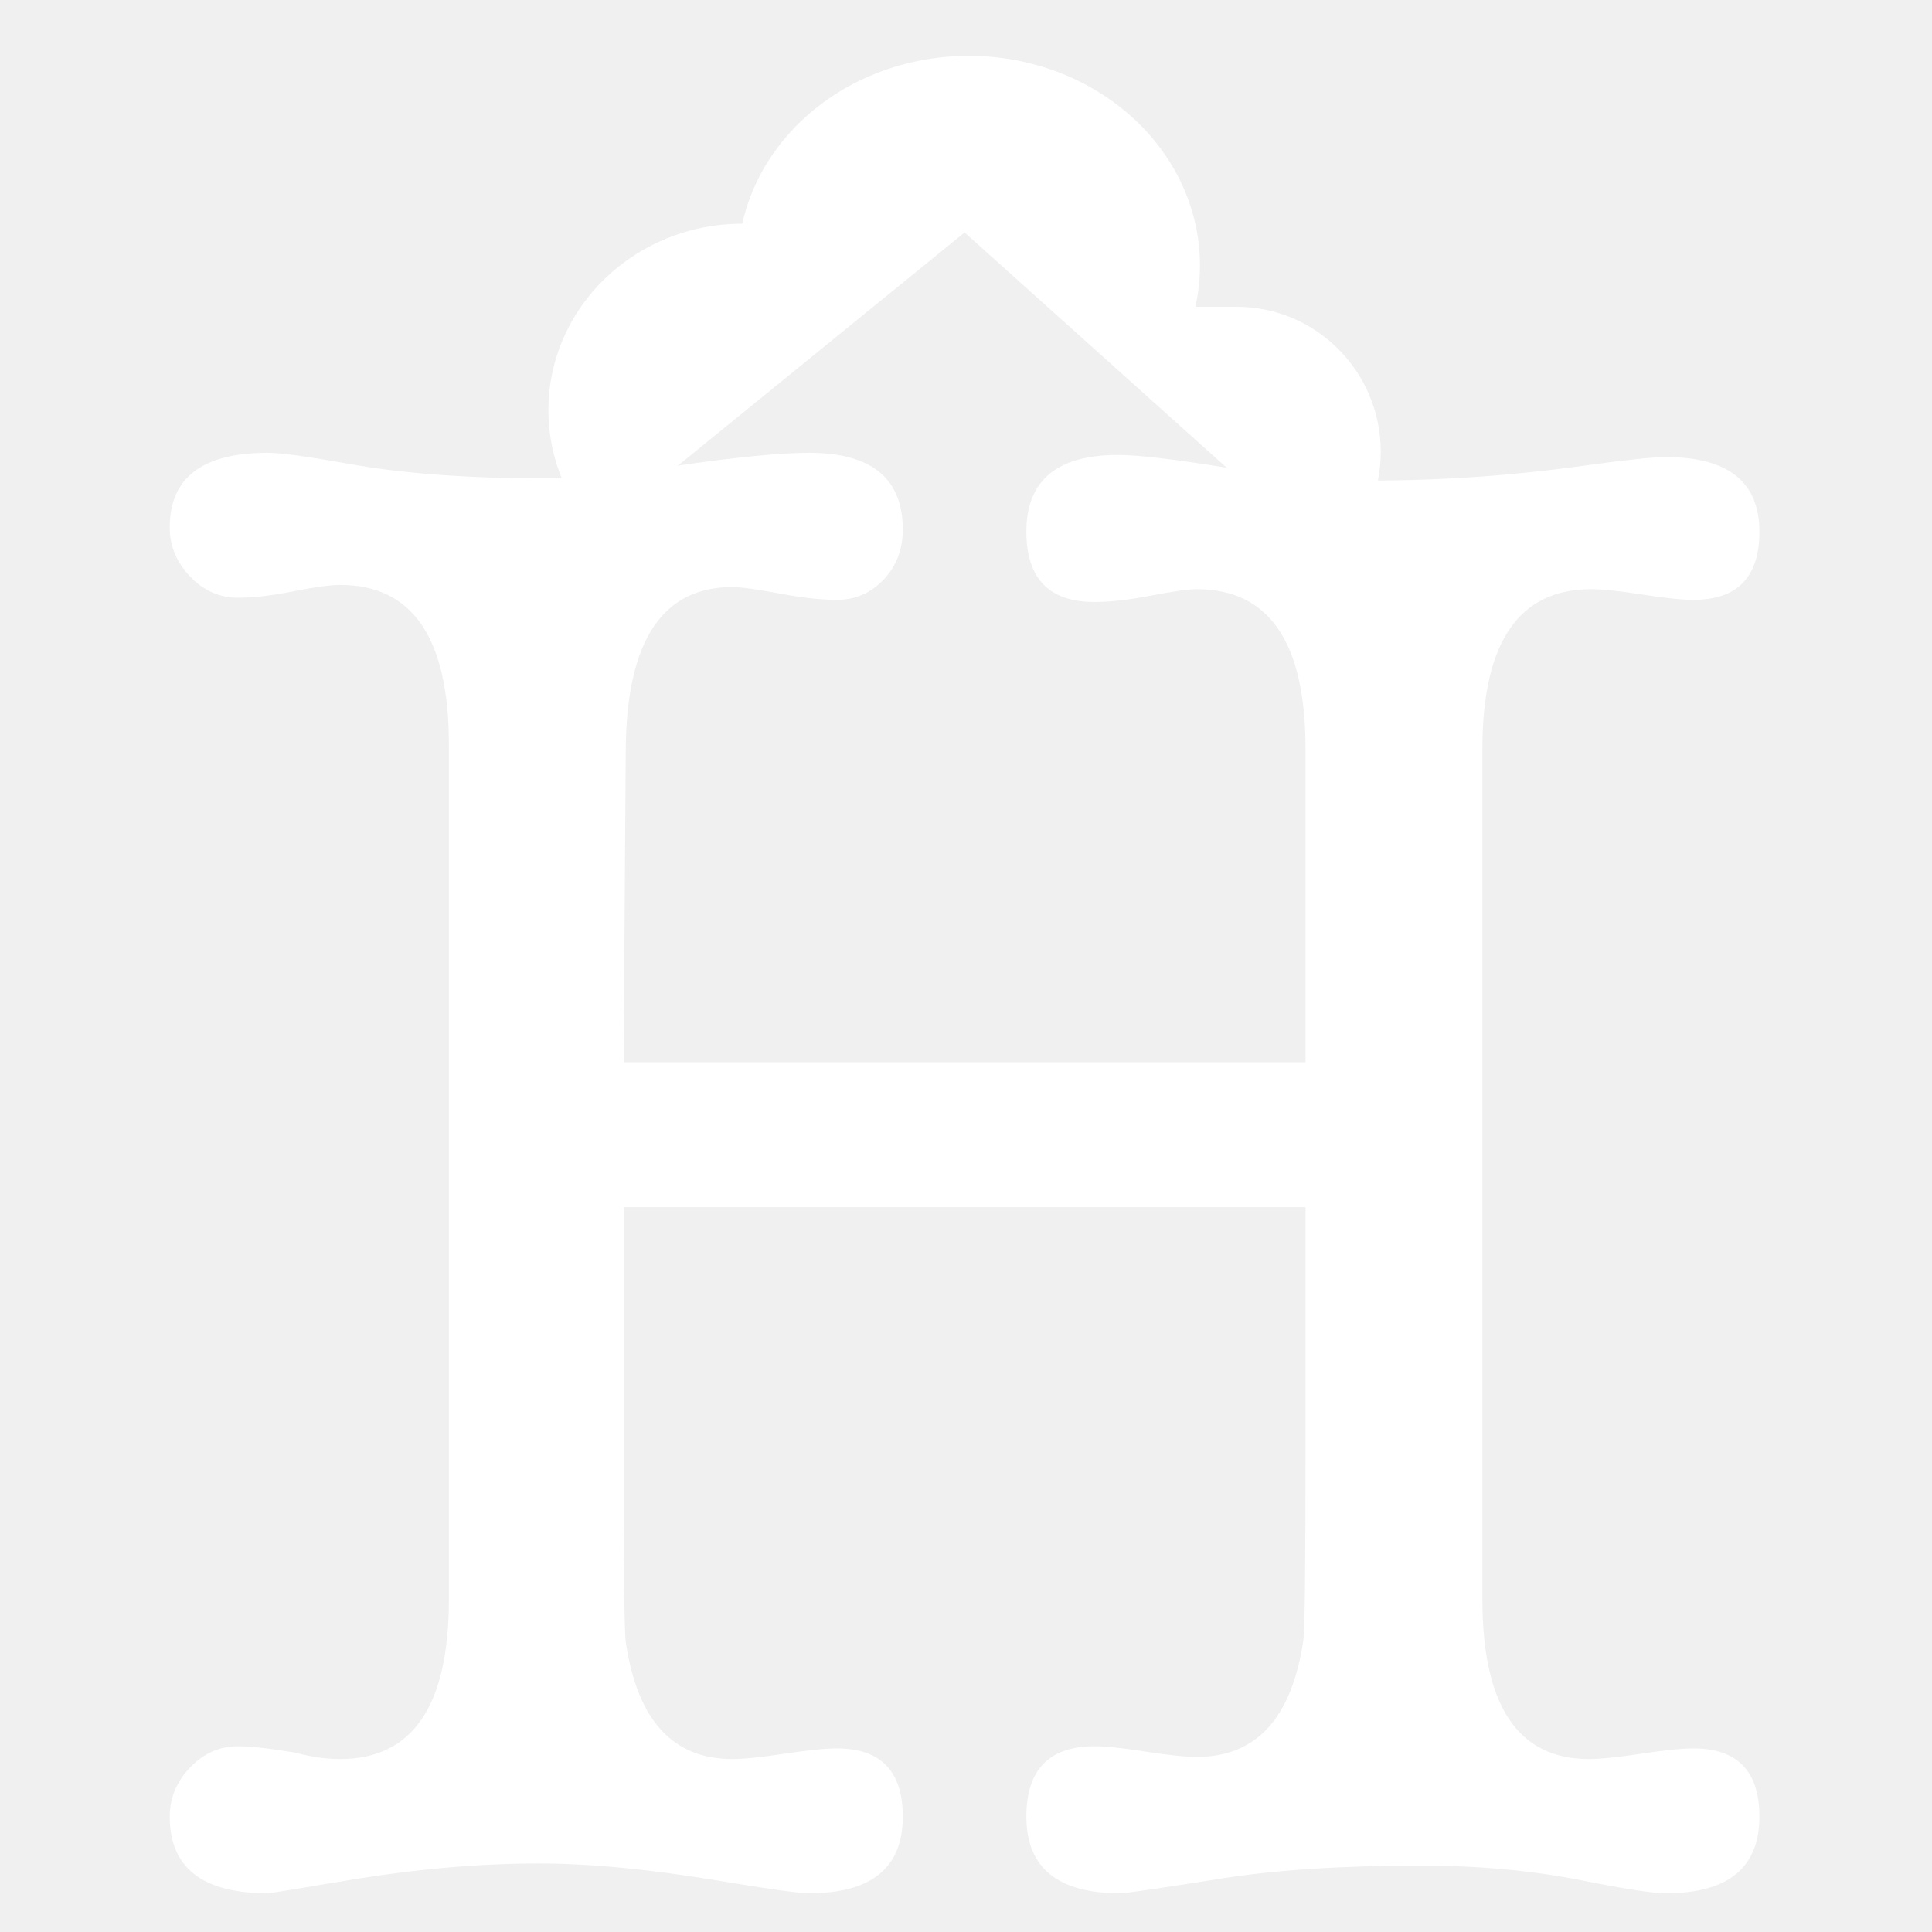
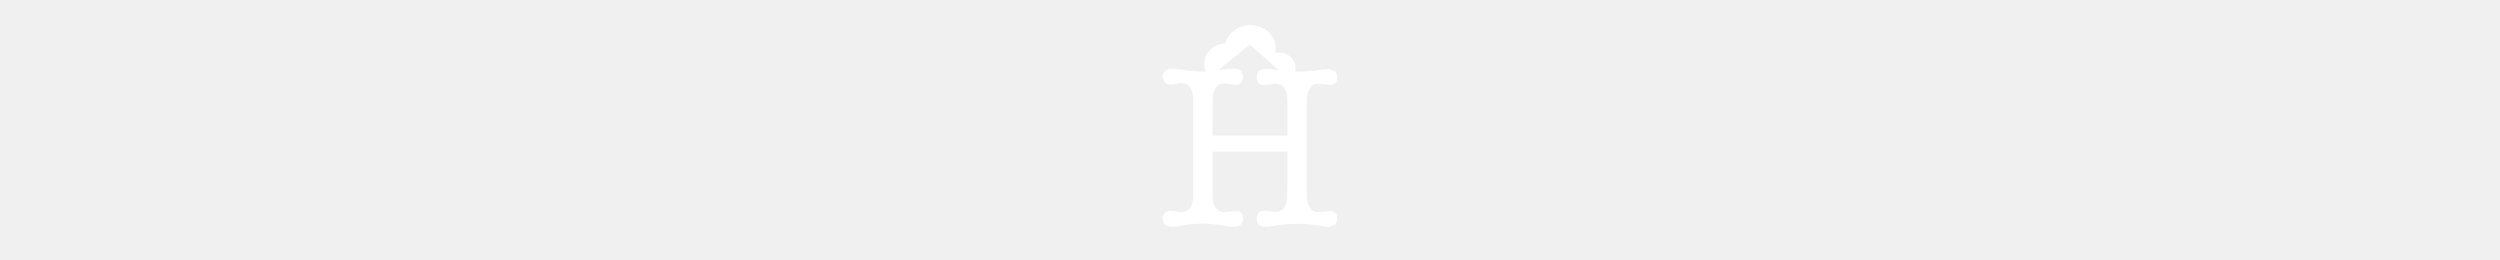
- <svg xmlns="http://www.w3.org/2000/svg" width="100%" height="100%" viewBox="0 0 125 125" version="1.1" xml:space="preserve" style="fill-rule:evenodd;clip-rule:evenodd;stroke-linejoin:round;stroke-miterlimit:2;">
-   <rect id="dark" x="0" y="0" width="124.816" height="124.816" style="fill:none;" />
-   <path d="M37.678,33.369c-1.385,-1.941 -2.196,-4.292 -2.196,-6.825c-0,-6.665 5.614,-12.069 12.539,-12.069c1.059,-4.744 4.831,-8.616 9.896,-10.159c5.062,-1.54 10.652,-0.519 14.658,2.693c4.007,3.204 5.822,8.097 4.766,12.841l2.666,-0c5.151,-0 9.327,4.2 9.327,9.386c-0,2.669 -1.105,5.077 -2.88,6.786l-7.088,-5.76l-16.958,-15.222l-18.544,15.084l-6.186,3.245Z" style="fill:#fff;fill-rule:nonzero;" />
-   <path d="M40.349,68.728l44.118,-0l0,-20.267c0,-6.894 -2.344,-10.341 -7.031,-10.341c-0.552,0 -1.54,0.138 -2.964,0.414c-1.425,0.276 -2.643,0.414 -3.654,0.414c-2.941,-0 -4.412,-1.517 -4.412,-4.55c0,-3.309 1.976,-4.963 5.929,-4.963c1.286,-0 3.63,0.275 7.031,0.827c3.401,0.551 6.526,0.827 9.375,0.827c4.596,-0 9.192,-0.322 13.787,-0.965c2.666,-0.368 4.412,-0.552 5.239,-0.552c4.045,0 6.067,1.609 6.067,4.826c-0,2.941 -1.425,4.412 -4.274,4.412c-0.736,-0 -1.839,-0.115 -3.309,-0.345c-1.471,-0.23 -2.574,-0.345 -3.309,-0.345c-4.688,0 -7.031,3.447 -7.031,10.341l-0,55.01c-0,6.894 2.297,10.34 6.893,10.34c0.735,0 1.861,-0.115 3.378,-0.344c1.516,-0.23 2.642,-0.345 3.378,-0.345c2.849,-0 4.274,1.471 4.274,4.412c-0,3.309 -2.022,4.963 -6.067,4.963c-0.827,0 -2.619,-0.276 -5.377,-0.827c-3.217,-0.643 -6.709,-0.965 -10.478,-0.965c-5.055,-0 -9.329,0.276 -12.822,0.827c-4.044,0.643 -6.25,0.965 -6.617,0.965c-4.045,0 -6.067,-1.654 -6.067,-4.963c0,-3.033 1.471,-4.55 4.412,-4.55c0.735,0 1.838,0.115 3.309,0.345c1.471,0.23 2.574,0.344 3.309,0.344c3.86,0 6.158,-2.527 6.893,-7.582c0.092,-0.644 0.138,-4.78 0.138,-12.409l0,-15.579l-44.118,-0l-0,15.717c-0,7.629 0.046,11.765 0.138,12.408c0.735,5.056 3.033,7.583 6.893,7.583c0.735,0 1.861,-0.115 3.378,-0.344c1.516,-0.23 2.642,-0.345 3.378,-0.345c2.849,-0 4.274,1.471 4.274,4.412c-0,3.309 -2.022,4.963 -6.067,4.963c-0.643,0 -2.619,-0.276 -5.928,-0.827c-4.412,-0.735 -8.272,-1.103 -11.581,-1.103c-3.861,-0 -7.997,0.368 -12.408,1.103l-3.309,0.551c-1.103,0.184 -1.701,0.276 -1.793,0.276c-4.228,0 -6.342,-1.654 -6.342,-4.963c0,-1.195 0.437,-2.252 1.31,-3.171c0.873,-0.919 1.907,-1.379 3.102,-1.379c0.827,0 2.068,0.138 3.723,0.414c1.011,0.275 1.976,0.413 2.895,0.413c4.687,0 7.031,-3.446 7.031,-10.34l0,-55.286c0,-6.894 -2.344,-10.34 -7.031,-10.34c-0.643,-0 -1.655,0.137 -3.033,0.413c-1.379,0.276 -2.574,0.414 -3.585,0.414c-1.195,-0 -2.229,-0.46 -3.102,-1.379c-0.873,-0.919 -1.31,-1.976 -1.31,-3.171c0,-3.217 2.114,-4.825 6.342,-4.825c0.828,-0 2.528,0.229 5.102,0.689c3.492,0.643 7.766,0.965 12.821,0.965c1.931,0 4.803,-0.276 8.617,-0.827c3.815,-0.552 6.641,-0.827 8.479,-0.827c4.045,-0 6.067,1.654 6.067,4.963c-0,1.287 -0.414,2.367 -1.241,3.24c-0.827,0.873 -1.838,1.31 -3.033,1.31c-1.011,-0 -2.252,-0.138 -3.723,-0.414c-1.47,-0.276 -2.481,-0.414 -3.033,-0.414c-4.504,0 -6.802,3.447 -6.893,10.341l-0.138,20.405Z" style="fill:#fff;fill-rule:nonzero;" />
+ <svg xmlns="http://www.w3.org/2000/svg" width="100%" height="100%" viewBox="0 0 260 27" version="1.1" xml:space="preserve" style="fill-rule:evenodd;clip-rule:evenodd;stroke-linejoin:round;stroke-miterlimit:2;">
+   <rect id="wide-dark" x="0" y="0" width="259.979" height="26.204" style="fill:none;" />
+   <path d="M125.624,7.862c-0.244,-0.342 -0.387,-0.757 -0.387,-1.205c-0,-1.176 0.991,-2.13 2.213,-2.13c0.187,-0.837 0.853,-1.521 1.747,-1.793c0.893,-0.272 1.88,-0.092 2.587,0.475c0.707,0.566 1.028,1.429 0.842,2.267l0.47,-0c0.909,-0 1.646,0.741 1.646,1.657c0,0.471 -0.195,0.896 -0.508,1.197l-1.251,-1.016l-2.993,-2.687l-3.274,2.662l-1.092,0.573Z" style="fill:#fff;fill-rule:nonzero;" />
+   <path d="M126.096,14.104l7.787,-0l0,-3.578c0,-1.217 -0.413,-1.825 -1.241,-1.825c-0.097,-0 -0.272,0.024 -0.523,0.073c-0.251,0.049 -0.466,0.073 -0.645,0.073c-0.519,-0 -0.779,-0.268 -0.779,-0.803c0,-0.584 0.349,-0.876 1.047,-0.876c0.227,-0 0.641,0.048 1.241,0.146c0.6,0.097 1.152,0.146 1.655,0.146c0.811,-0 1.622,-0.057 2.433,-0.171c0.471,-0.064 0.779,-0.097 0.925,-0.097c0.714,0 1.071,0.284 1.071,0.852c-0,0.519 -0.251,0.779 -0.754,0.779c-0.13,-0 -0.325,-0.021 -0.585,-0.061c-0.259,-0.041 -0.454,-0.061 -0.584,-0.061c-0.827,-0 -1.241,0.608 -1.241,1.825l0,9.71c0,1.217 0.406,1.825 1.217,1.825c0.13,0 0.329,-0.02 0.596,-0.06c0.268,-0.041 0.467,-0.061 0.597,-0.061c0.503,-0 0.754,0.259 0.754,0.779c-0,0.584 -0.357,0.876 -1.071,0.876c-0.146,-0 -0.462,-0.049 -0.949,-0.146c-0.568,-0.114 -1.184,-0.171 -1.849,-0.171c-0.893,0 -1.647,0.049 -2.264,0.146c-0.714,0.114 -1.103,0.171 -1.168,0.171c-0.714,-0 -1.071,-0.292 -1.071,-0.876c0,-0.536 0.26,-0.804 0.779,-0.804c0.13,0 0.325,0.021 0.584,0.061c0.26,0.041 0.454,0.061 0.584,0.061c0.682,0 1.087,-0.446 1.217,-1.338c0.016,-0.114 0.024,-0.844 0.024,-2.191l0,-2.75l-7.787,0l-0,2.775c-0,1.346 0.008,2.076 0.024,2.19c0.13,0.892 0.536,1.338 1.217,1.338c0.13,0 0.328,-0.02 0.596,-0.06c0.268,-0.041 0.467,-0.061 0.596,-0.061c0.503,-0 0.755,0.259 0.755,0.779c-0,0.584 -0.357,0.876 -1.071,0.876c-0.114,-0 -0.462,-0.049 -1.046,-0.146c-0.779,-0.13 -1.461,-0.195 -2.045,-0.195c-0.681,-0 -1.411,0.065 -2.19,0.195l-0.584,0.097c-0.195,0.032 -0.3,0.049 -0.316,0.049c-0.747,-0 -1.12,-0.292 -1.12,-0.876c0,-0.211 0.077,-0.398 0.231,-0.56c0.155,-0.162 0.337,-0.244 0.548,-0.244c0.146,0 0.365,0.025 0.657,0.073c0.178,0.049 0.349,0.073 0.511,0.073c0.828,0 1.241,-0.608 1.241,-1.825l0,-9.759c0,-1.216 -0.413,-1.825 -1.241,-1.825c-0.113,0 -0.292,0.025 -0.535,0.073c-0.244,0.049 -0.455,0.073 -0.633,0.073c-0.211,0 -0.393,-0.081 -0.548,-0.243c-0.154,-0.162 -0.231,-0.349 -0.231,-0.56c0,-0.568 0.373,-0.852 1.12,-0.852c0.146,0 0.446,0.041 0.9,0.122c0.617,0.114 1.371,0.17 2.263,0.17c0.341,0 0.848,-0.048 1.521,-0.146c0.674,-0.097 1.173,-0.146 1.497,-0.146c0.714,0 1.071,0.292 1.071,0.876c-0,0.228 -0.073,0.418 -0.219,0.572c-0.146,0.155 -0.325,0.232 -0.536,0.232c-0.178,-0 -0.397,-0.025 -0.657,-0.073c-0.259,-0.049 -0.438,-0.073 -0.535,-0.073c-0.795,-0 -1.201,0.608 -1.217,1.825l-0.024,3.602Z" style="fill:#fff;fill-rule:nonzero;" />
</svg>
